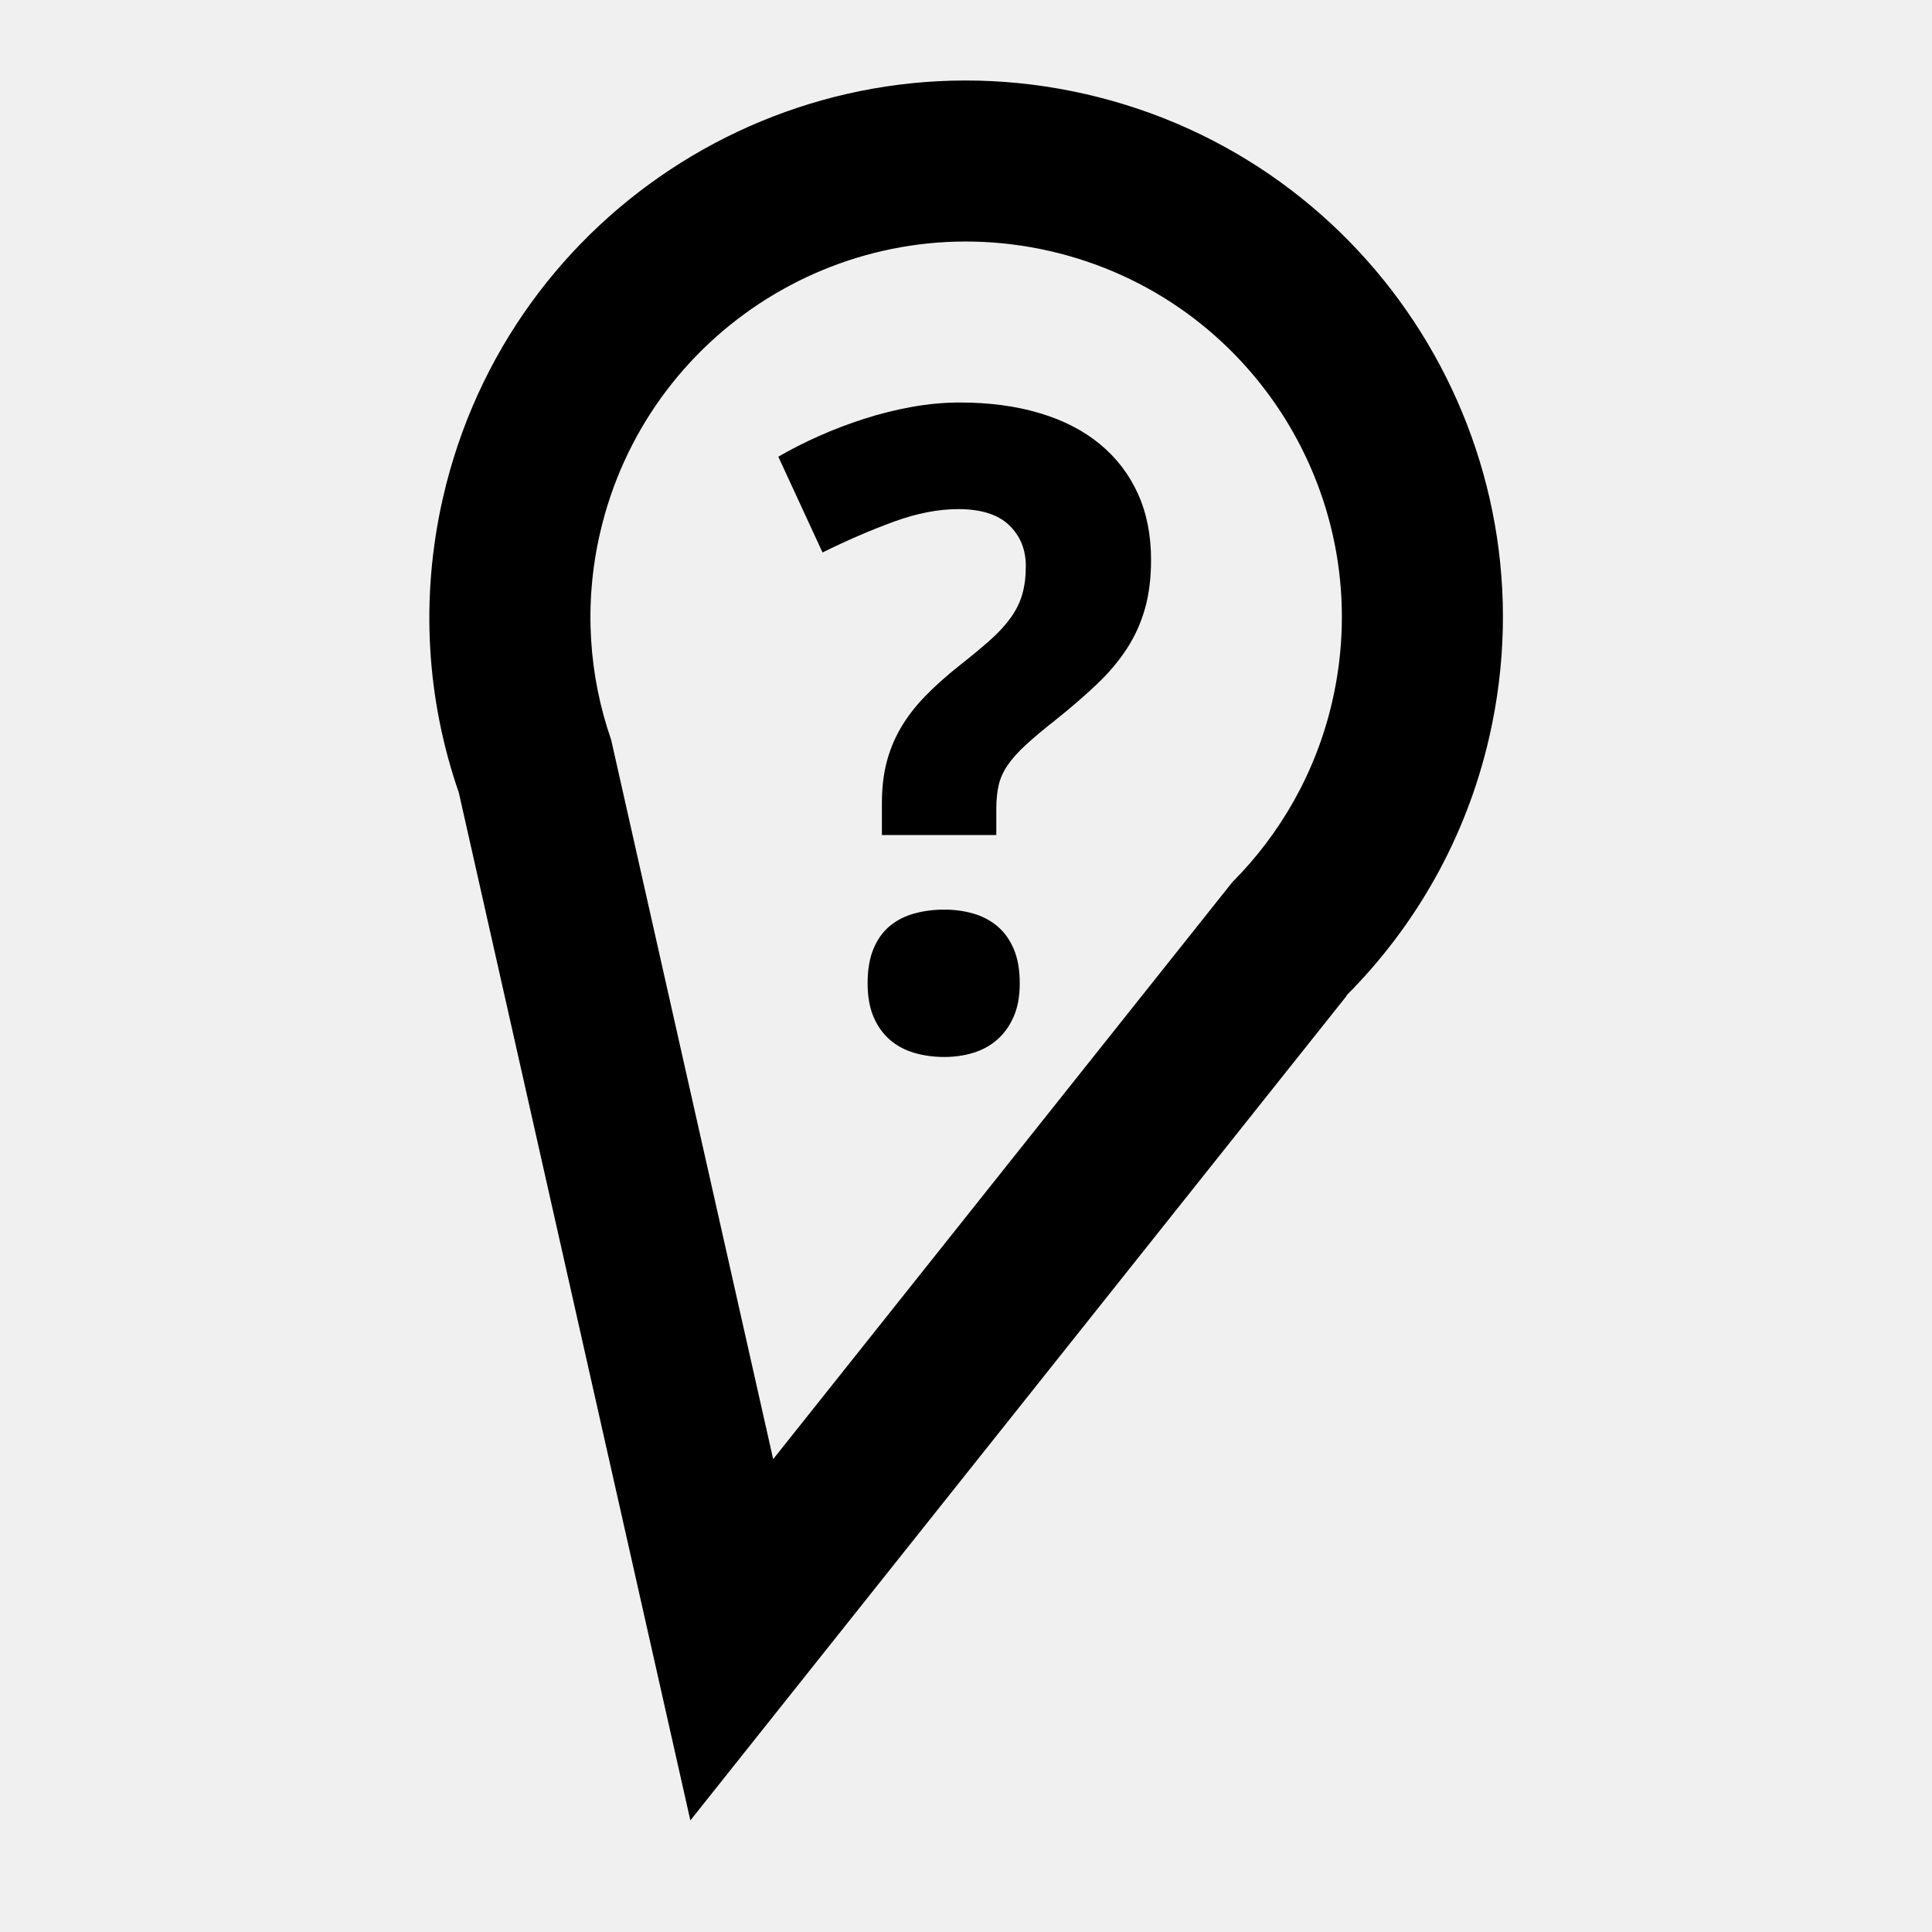
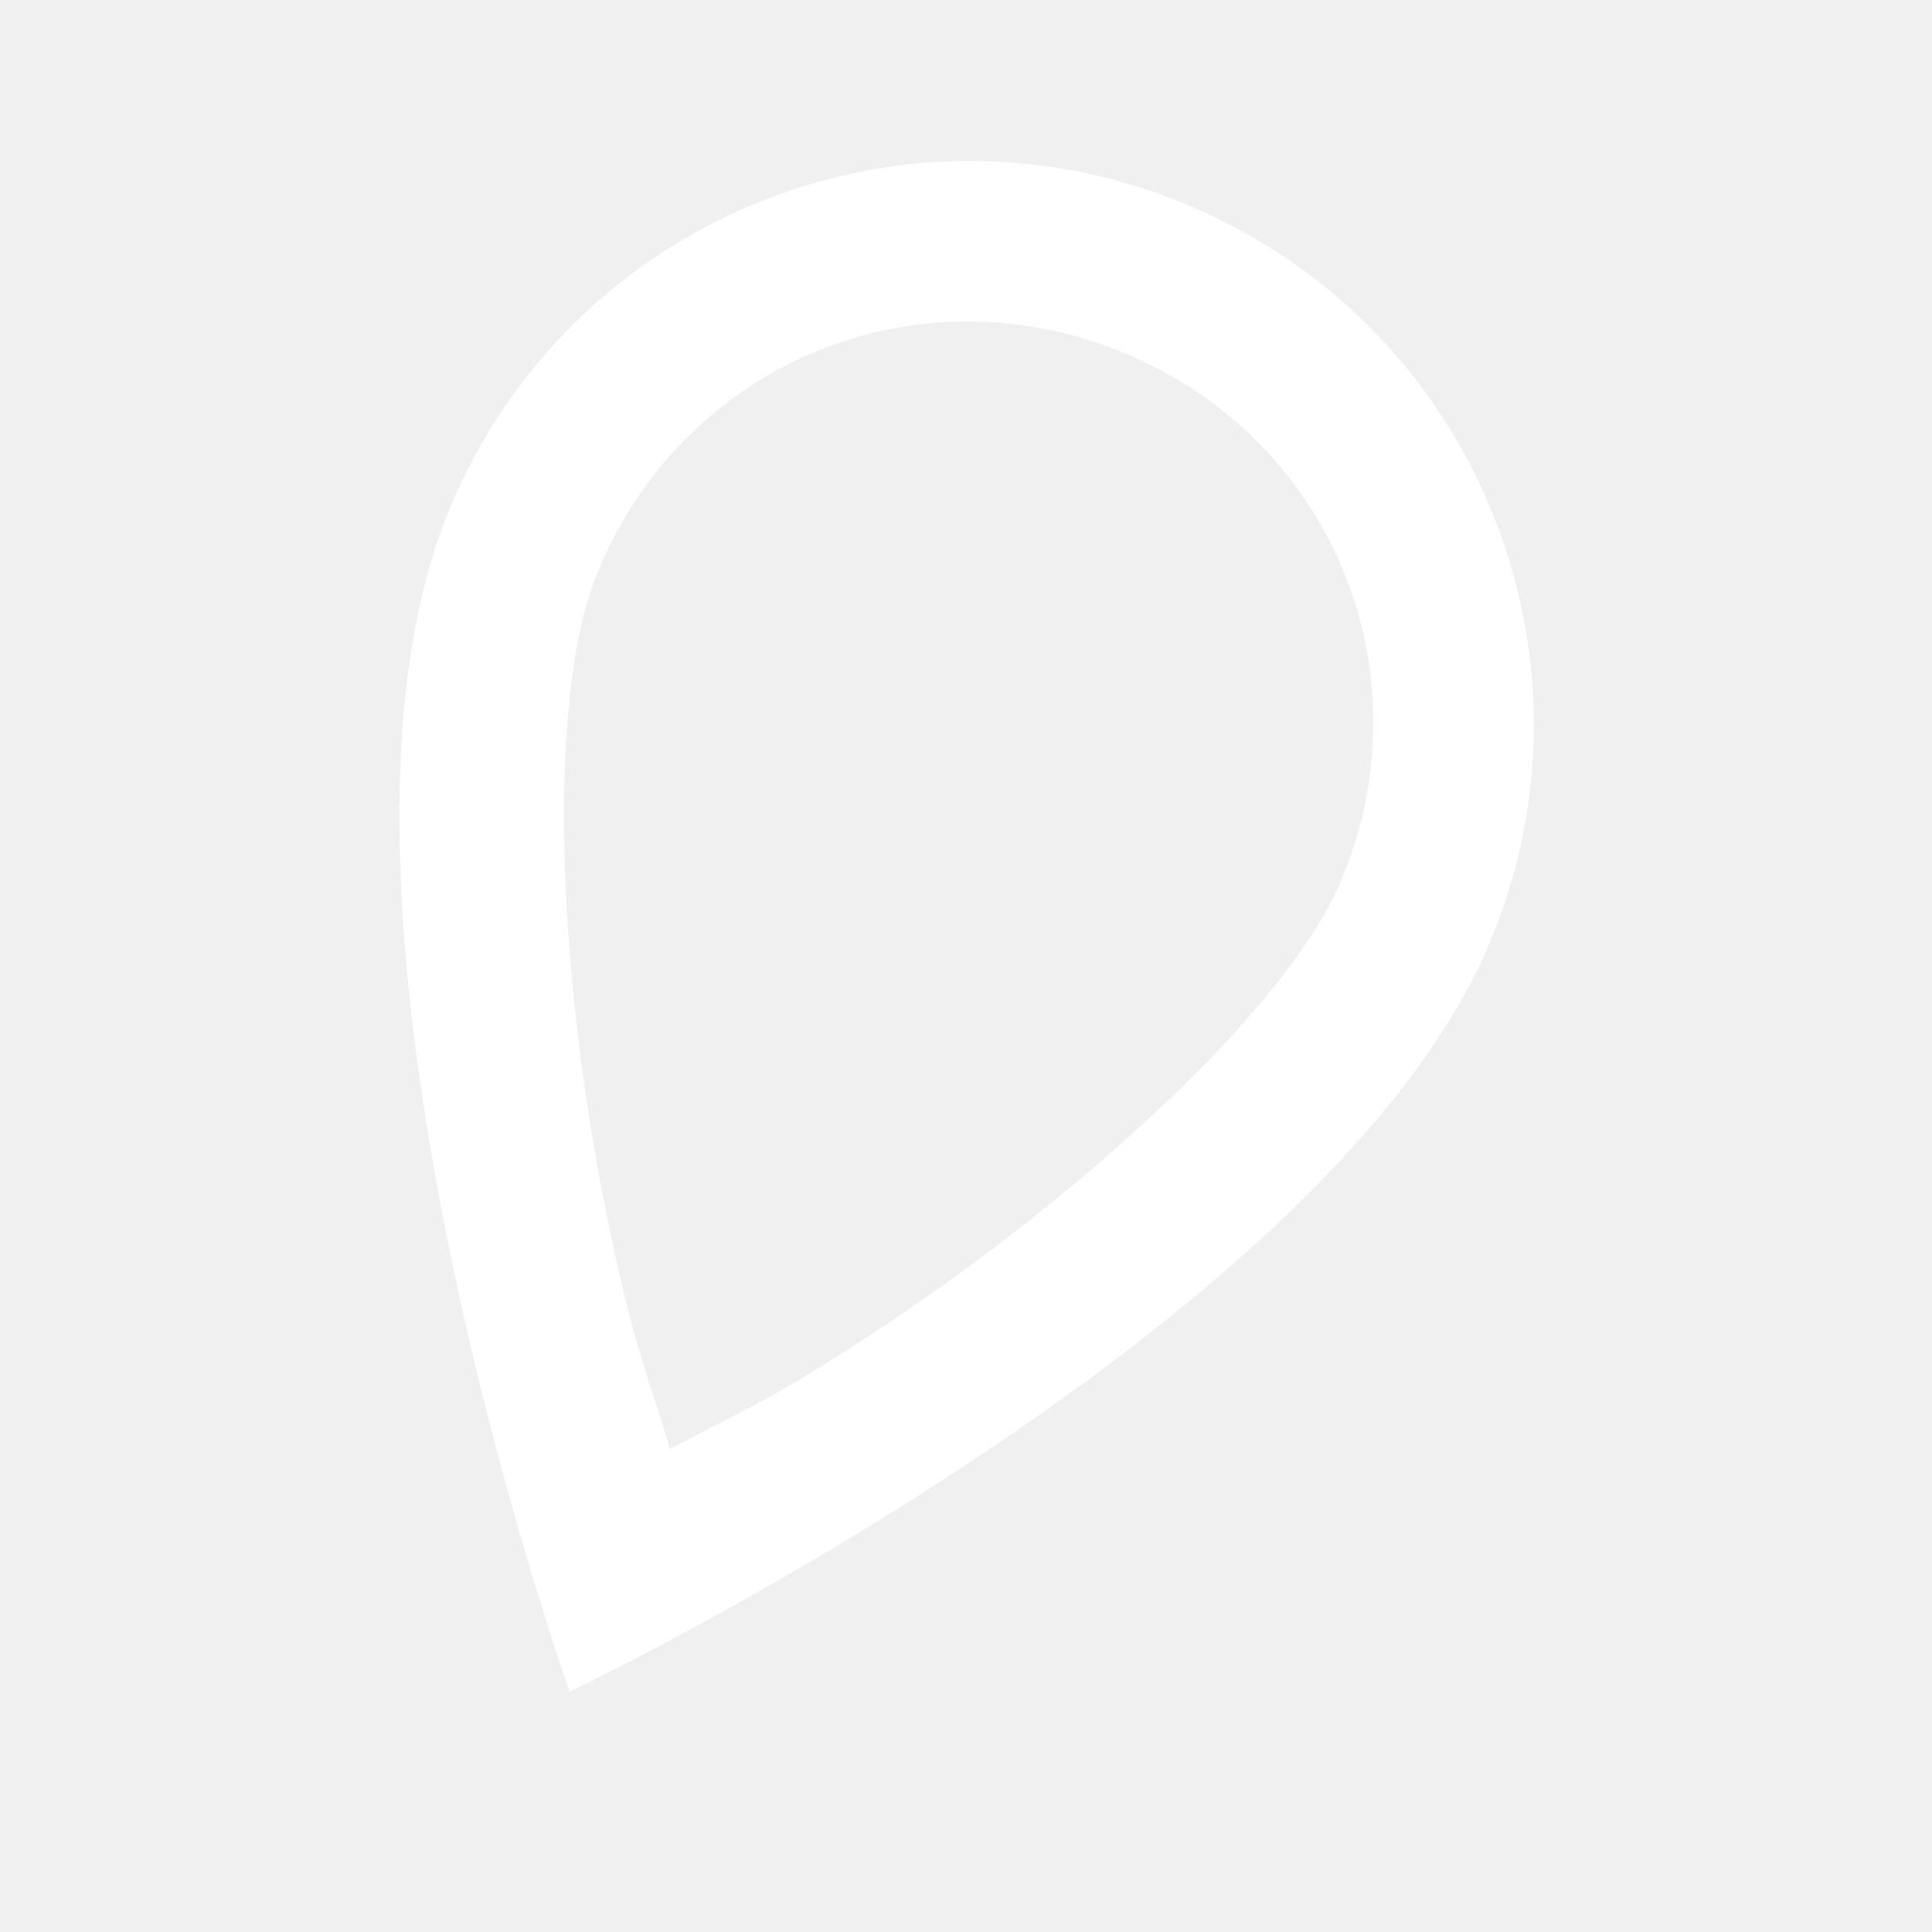
- <svg xmlns="http://www.w3.org/2000/svg" xmlns:xlink="http://www.w3.org/1999/xlink" width="72" height="72" id="svg2996" version="1.1">
-   <defs id="defs2998">
-     <radialGradient xlink:href="#linearGradient3785" id="radialGradient3791" cx="72" cy="72" fx="72" fy="72" r="60" gradientUnits="userSpaceOnUse" />
-     <linearGradient id="linearGradient3785">
-       <stop style="stop-color:#3e3e3e;stop-opacity:1;" offset="0" id="stop3787" />
-       <stop style="stop-color:#000000;stop-opacity:1;" offset="1" id="stop3789" />
-     </linearGradient>
-     <radialGradient r="60" fy="72" fx="72" cy="72" cx="72" gradientUnits="userSpaceOnUse" id="radialGradient3926" xlink:href="#linearGradient3785" />
-     <radialGradient xlink:href="#linearGradient3785" id="radialGradient3969" gradientUnits="userSpaceOnUse" cx="72" cy="72" fx="72" fy="72" r="60" />
-   </defs>
-   <g id="layer1" transform="translate(0,40)">
-     <g transform="matrix(0.3906264,0,0,0.3906264,-114.6109,-225.137)" id="_x32__action_help" style="fill:#000000">
-       <g id="g1123" style="fill:#000000">
-         <path style="fill:#000000" d="m 377.54,553.616 v -3.06 c 0,-1.406 0.145,-2.681 0.435,-3.825 0.289,-1.144 0.729,-2.232 1.322,-3.267 0.594,-1.033 1.357,-2.039 2.295,-3.018 0.937,-0.979 2.068,-1.992 3.391,-3.039 1.158,-0.91 2.137,-1.724 2.936,-2.44 0.8,-0.716 1.447,-1.427 1.943,-2.13 0.496,-0.702 0.855,-1.439 1.076,-2.211 0.221,-0.772 0.33,-1.669 0.33,-2.688 0,-1.571 -0.531,-2.867 -1.592,-3.887 -1.062,-1.021 -2.682,-1.53 -4.858,-1.53 -1.902,0 -3.948,0.4 -6.141,1.199 -2.19,0.8 -4.459,1.778 -6.802,2.937 l -4.218,-9.139 c 1.185,-0.688 2.474,-1.344 3.866,-1.964 1.393,-0.621 2.839,-1.172 4.342,-1.654 1.502,-0.481 3.024,-0.861 4.568,-1.137 1.544,-0.276 3.061,-0.414 4.549,-0.414 2.813,0 5.348,0.339 7.608,1.014 2.261,0.676 4.177,1.66 5.747,2.956 1.572,1.296 2.777,2.868 3.619,4.714 0.84,1.848 1.261,3.956 1.261,6.326 0,1.736 -0.193,3.288 -0.579,4.652 -0.386,1.363 -0.957,2.633 -1.715,3.804 -0.76,1.173 -1.71,2.303 -2.854,3.391 -1.145,1.089 -2.475,2.24 -3.99,3.453 -1.158,0.909 -2.103,1.702 -2.834,2.378 -0.73,0.675 -1.302,1.315 -1.715,1.922 -0.414,0.607 -0.696,1.234 -0.848,1.882 -0.152,0.648 -0.228,1.412 -0.228,2.294 v 2.481 H 377.54 z m -1.364,14.142 c 0,-1.295 0.186,-2.391 0.559,-3.287 0.371,-0.896 0.889,-1.619 1.55,-2.171 0.661,-0.552 1.44,-0.95 2.337,-1.198 0.895,-0.249 1.853,-0.373 2.873,-0.373 0.965,0 1.882,0.124 2.75,0.373 0.867,0.248 1.633,0.646 2.295,1.198 0.661,0.552 1.185,1.275 1.57,2.171 0.387,0.896 0.58,1.992 0.58,3.287 0,1.241 -0.193,2.302 -0.58,3.184 -0.386,0.883 -0.909,1.613 -1.57,2.192 -0.662,0.578 -1.428,0.998 -2.295,1.261 -0.868,0.262 -1.785,0.393 -2.75,0.393 -1.021,0 -1.979,-0.131 -2.873,-0.393 -0.896,-0.263 -1.676,-0.683 -2.337,-1.261 -0.661,-0.579 -1.179,-1.31 -1.55,-2.192 -0.374,-0.882 -0.559,-1.943 -0.559,-3.184 z" id="path1125" />
-       </g>
-     </g>
-     <path style="fill:#000000;fill-opacity:1;stroke:none" d="m 40.474,-36.49 c -10.766,-2.468 -21.495,4.26 -23.963,15.026 -0.869,3.793 -0.6,7.579 0.588,11.003 l 8.629,38.302 24.45,-30.72 c 0.006,-0.006 8.4e-4,-0.024 0.007,-0.03 2.551,-2.562 4.447,-5.834 5.315,-9.618 2.468,-10.766 -4.26,-21.495 -15.026,-23.963 z m -1.341,5.848 c 7.537,1.727 12.246,9.237 10.518,16.774 -0.607,2.649 -1.94,4.951 -3.726,6.744 L 28.814,14.378 22.776,-12.43 c -0.831,-2.397 -1.025,-5.039 -0.417,-7.694 1.727,-7.537 9.237,-12.246 16.774,-10.518 z" id="path3831-3" />
-   </g>
+ <svg xmlns="http://www.w3.org/2000/svg" width="24" height="24" viewBox="0 0 24 24" id="svg2" version="1.1">
+   <defs id="defs8" />
+   <path style="color:#000000;font-style:normal;font-variant:normal;font-weight:normal;font-stretch:normal;font-size:medium;line-height:normal;font-family:sans-serif;text-indent:0;text-align:start;text-decoration:none;text-decoration-line:none;text-decoration-style:solid;text-decoration-color:#000000;letter-spacing:normal;word-spacing:normal;text-transform:none;direction:ltr;block-progression:tb;writing-mode:lr-tb;baseline-shift:baseline;text-anchor:start;white-space:normal;clip-rule:nonzero;display:inline;overflow:visible;visibility:visible;opacity:1;isolation:auto;mix-blend-mode:normal;color-interpolation:sRGB;color-interpolation-filters:linearRGB;solid-color:#000000;solid-opacity:1;fill:#ffffff;fill-opacity:1;fill-rule:nonzero;stroke:none;stroke-width:4;stroke-linecap:butt;stroke-linejoin:miter;stroke-miterlimit:4;stroke-dasharray:none;stroke-dashoffset:0;stroke-opacity:1;color-rendering:auto;image-rendering:auto;shape-rendering:auto;text-rendering:auto;enable-background:accumulate" d="M 14.729,2.536 C 13.835,2.166 12.909,1.994 12,2 11.091,2.006 10.198,2.192 9.371,2.534 8.543,2.877 7.781,3.377 7.134,4.016 6.486,4.654 5.953,5.431 5.583,6.325 5.081,7.537 4.923,9.062 4.969,10.666 c 0.046,1.604 0.295,3.289 0.607,4.822 0.624,3.066 1.5,5.526 1.5,5.526 0,0 2.358,-1.12 4.968,-2.847 1.305,-0.863 2.672,-1.878 3.839,-2.98 1.167,-1.102 2.133,-2.292 2.635,-3.504 0.37,-0.894 0.543,-1.82 0.536,-2.729 C 19.047,8.044 18.862,7.151 18.519,6.324 18.177,5.497 17.676,4.734 17.038,4.087 16.4,3.439 15.623,2.907 14.729,2.536 Z m -0.765,1.848 c 2.579,1.068 3.774,3.954 2.706,6.533 -0.664,1.604 -3.251,3.941 -5.73,5.582 C 9.567,17.407 9.212,17.526 8.324,17.999 8.032,17.037 7.864,16.702 7.536,15.089 6.943,12.176 6.766,8.694 7.431,7.09 8.499,4.511 11.385,3.316 13.964,4.384 Z" id="path4153" />
</svg>
